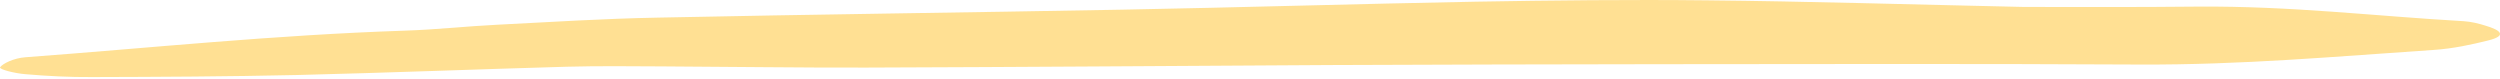
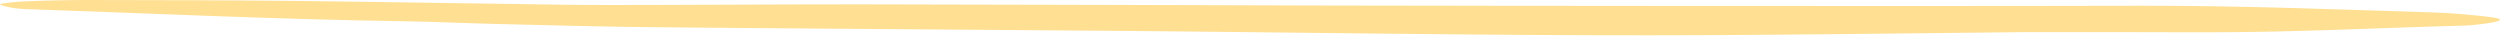
- <svg xmlns="http://www.w3.org/2000/svg" width="256" height="8" viewBox="0 0 256 8" fill="none">
-   <path d="M207.24 0.711C195.302 0.451 185.12 0.139 174.797 0.035C166.932 -0.052 158.926 0.035 151.061 0.173C138.982 0.399 126.974 0.763 114.966 0.989C99.095 1.283 83.224 1.474 67.354 1.804C61.806 1.908 56.328 2.255 50.921 2.532C47.761 2.688 44.671 3.035 41.441 3.139C27.958 3.59 15.458 4.908 2.607 5.862C1.413 5.949 0.289 6.504 0.009 6.886C-0.132 7.094 1.483 7.51 2.607 7.597C4.784 7.787 7.172 7.909 9.419 7.891C16.371 7.874 23.393 7.839 30.346 7.683C39.615 7.458 48.814 7.094 58.014 6.833C61.244 6.747 64.544 6.781 67.775 6.799C74.727 6.833 81.75 6.938 88.702 6.92C104.572 6.868 120.443 6.747 136.314 6.66C147.549 6.608 158.715 6.591 169.951 6.573C186.313 6.556 202.676 6.521 219.038 6.608C229.571 6.66 239.262 5.776 249.164 5.116C251.271 4.978 253.167 4.544 254.782 4.145C256.748 3.66 256.116 3.087 254.431 2.602C253.869 2.428 253.096 2.22 252.254 2.168C243.195 1.648 234.627 0.607 225.077 0.676C218.686 0.746 212.156 0.711 207.24 0.711Z" fill="#FFE093" />
+ <svg xmlns="http://www.w3.org/2000/svg" width="637" height="9" viewBox="0 0 637 9" fill="none">
+   <path d="M515.671 8.189C485.966 8.486 460.63 8.842 434.943 8.96C415.373 9.059 395.452 8.96 375.881 8.802C345.827 8.545 315.947 8.13 286.067 7.873C246.576 7.537 207.086 7.319 167.595 6.943C153.791 6.825 140.161 6.429 126.706 6.113C118.843 5.935 111.154 5.539 103.116 5.421C69.567 4.906 38.464 3.403 6.487 2.316C3.516 2.217 0.72 1.584 0.021 1.149C-0.328 0.912 3.691 0.437 6.487 0.338C11.904 0.121 17.845 -0.018 23.437 0.002C40.736 0.022 58.209 0.061 75.508 0.239C98.573 0.496 121.464 0.912 144.355 1.208C152.392 1.307 160.605 1.268 168.643 1.248C185.942 1.208 203.416 1.09 220.715 1.109C260.206 1.169 299.696 1.307 339.187 1.406C367.145 1.465 394.928 1.485 422.886 1.505C463.599 1.525 504.314 1.564 545.028 1.465C571.238 1.406 595.352 2.415 619.99 3.166C625.232 3.324 629.95 3.819 633.969 4.273C638.861 4.827 637.289 5.48 633.095 6.034C631.697 6.231 629.775 6.469 627.678 6.528C605.137 7.121 583.819 8.308 560.054 8.229C544.153 8.15 527.903 8.189 515.671 8.189Z" fill="#FFE093" />
</svg>
